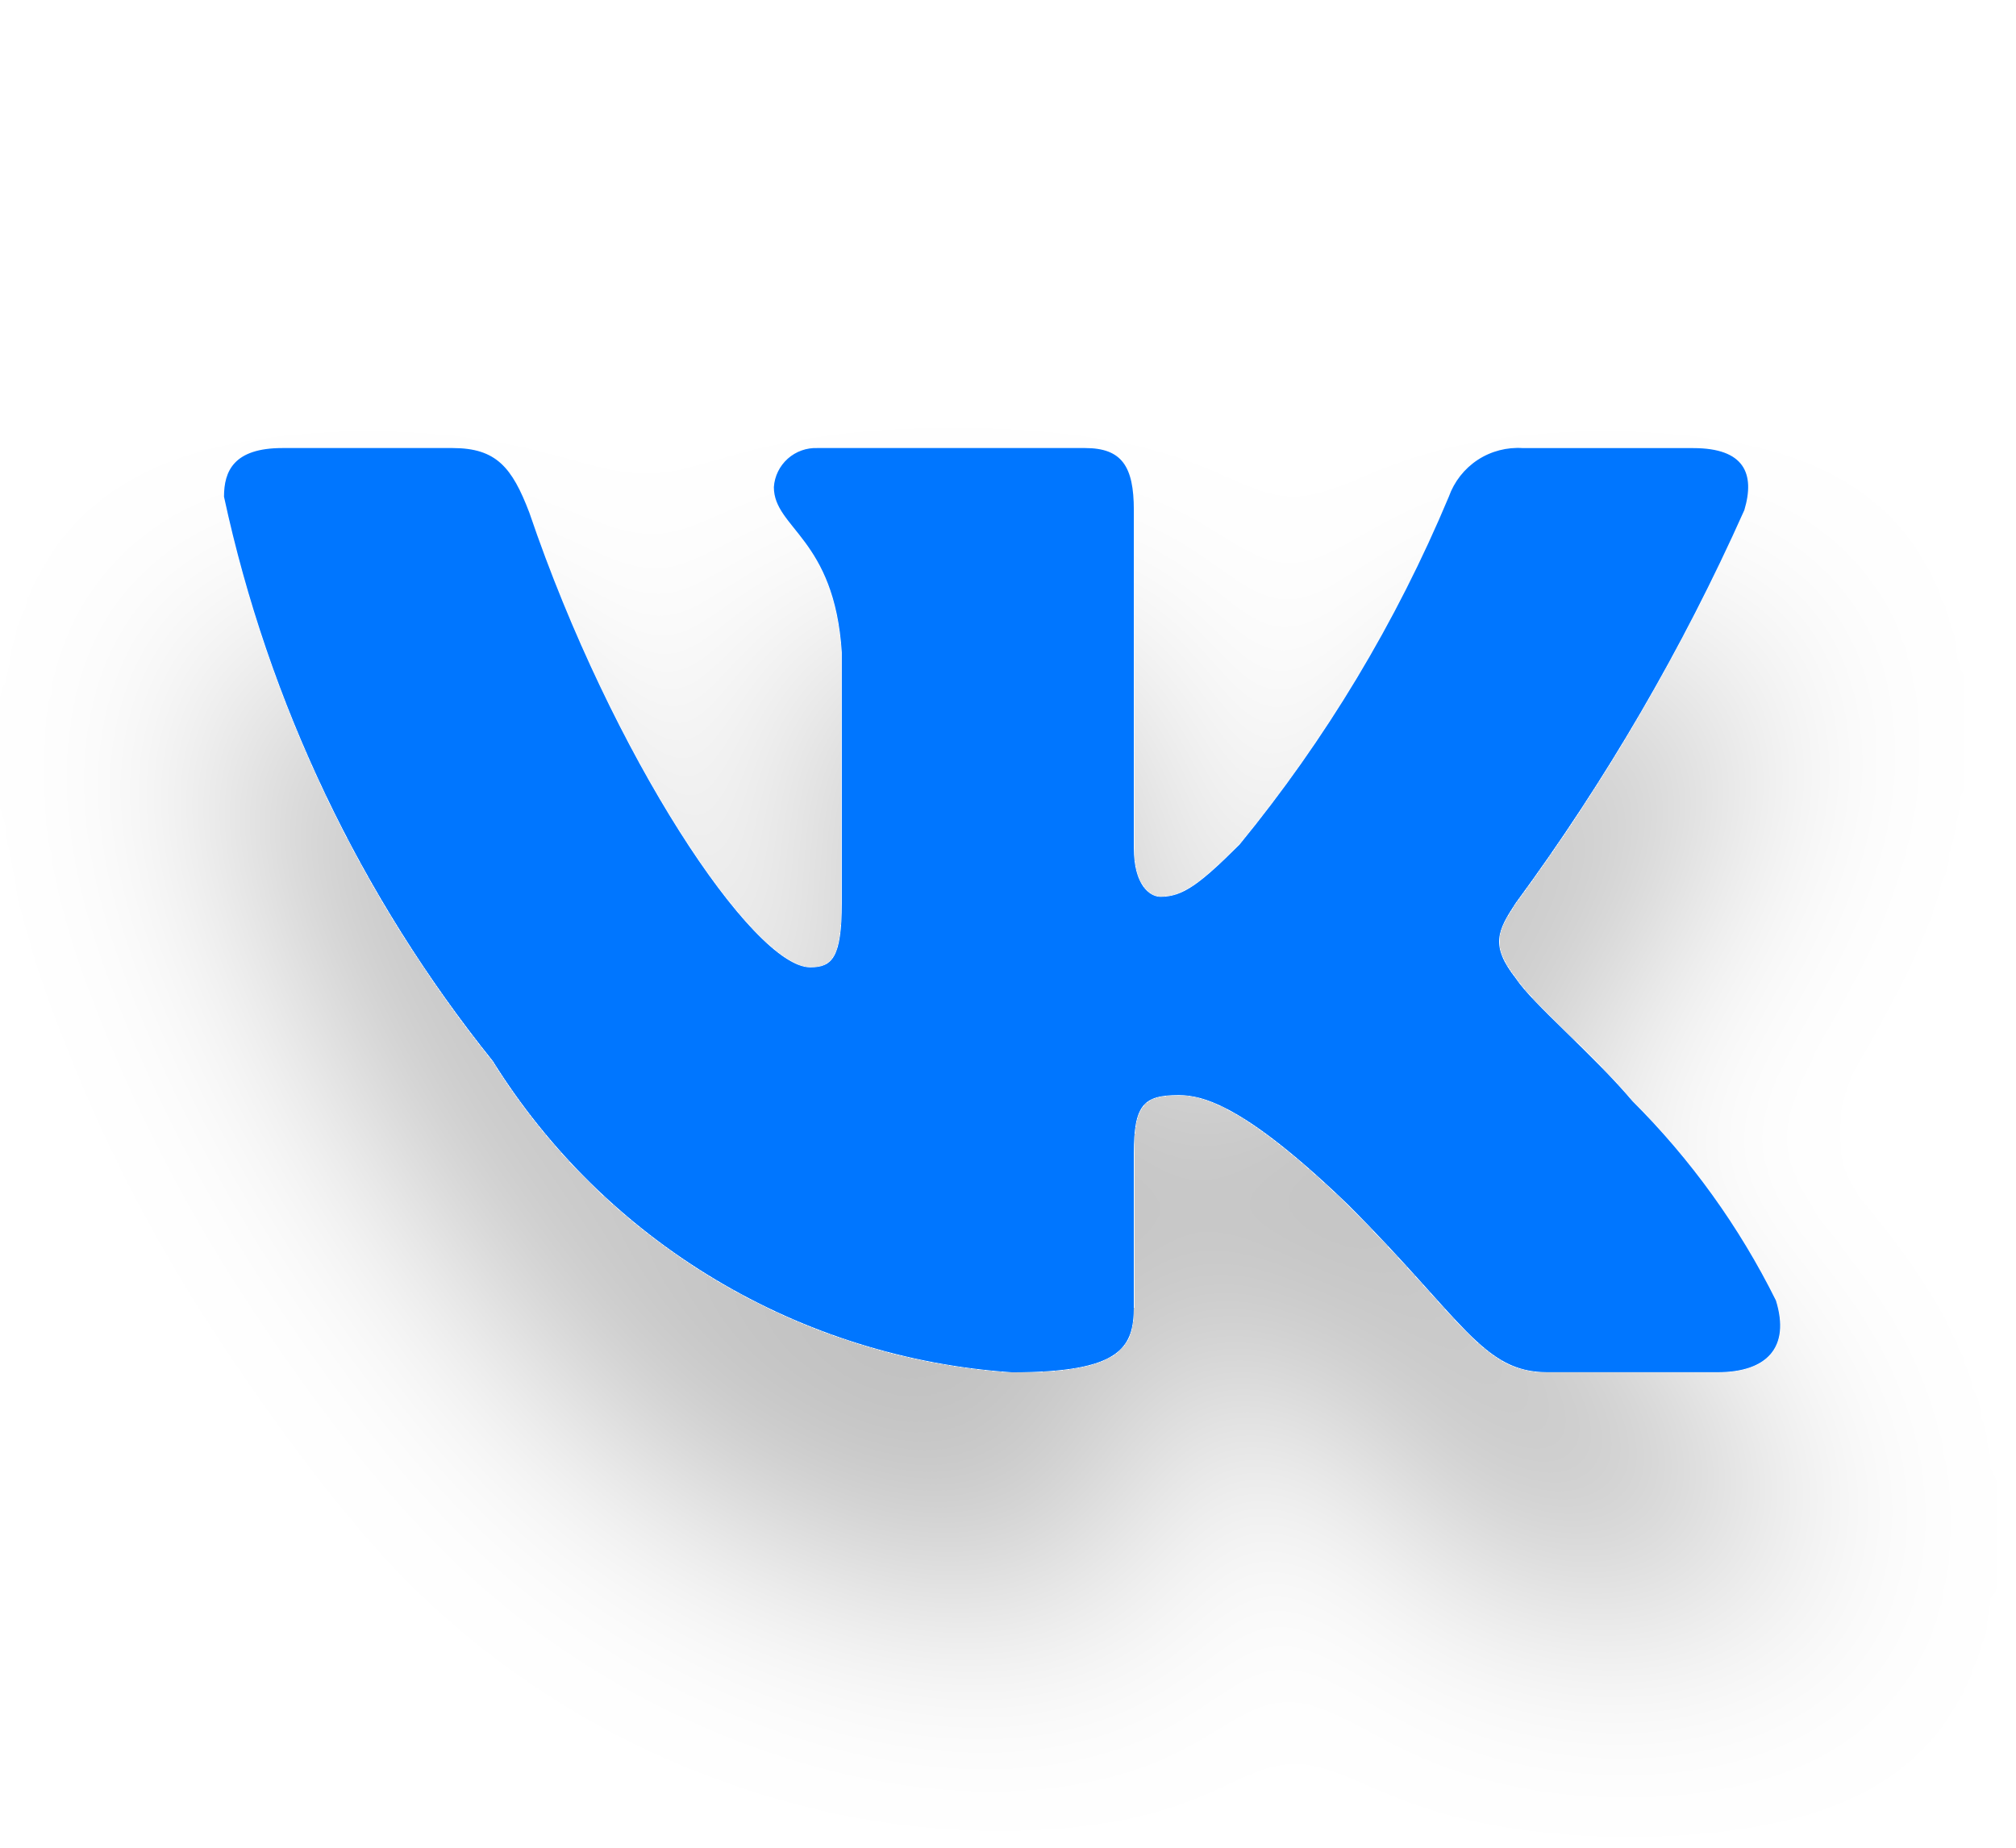
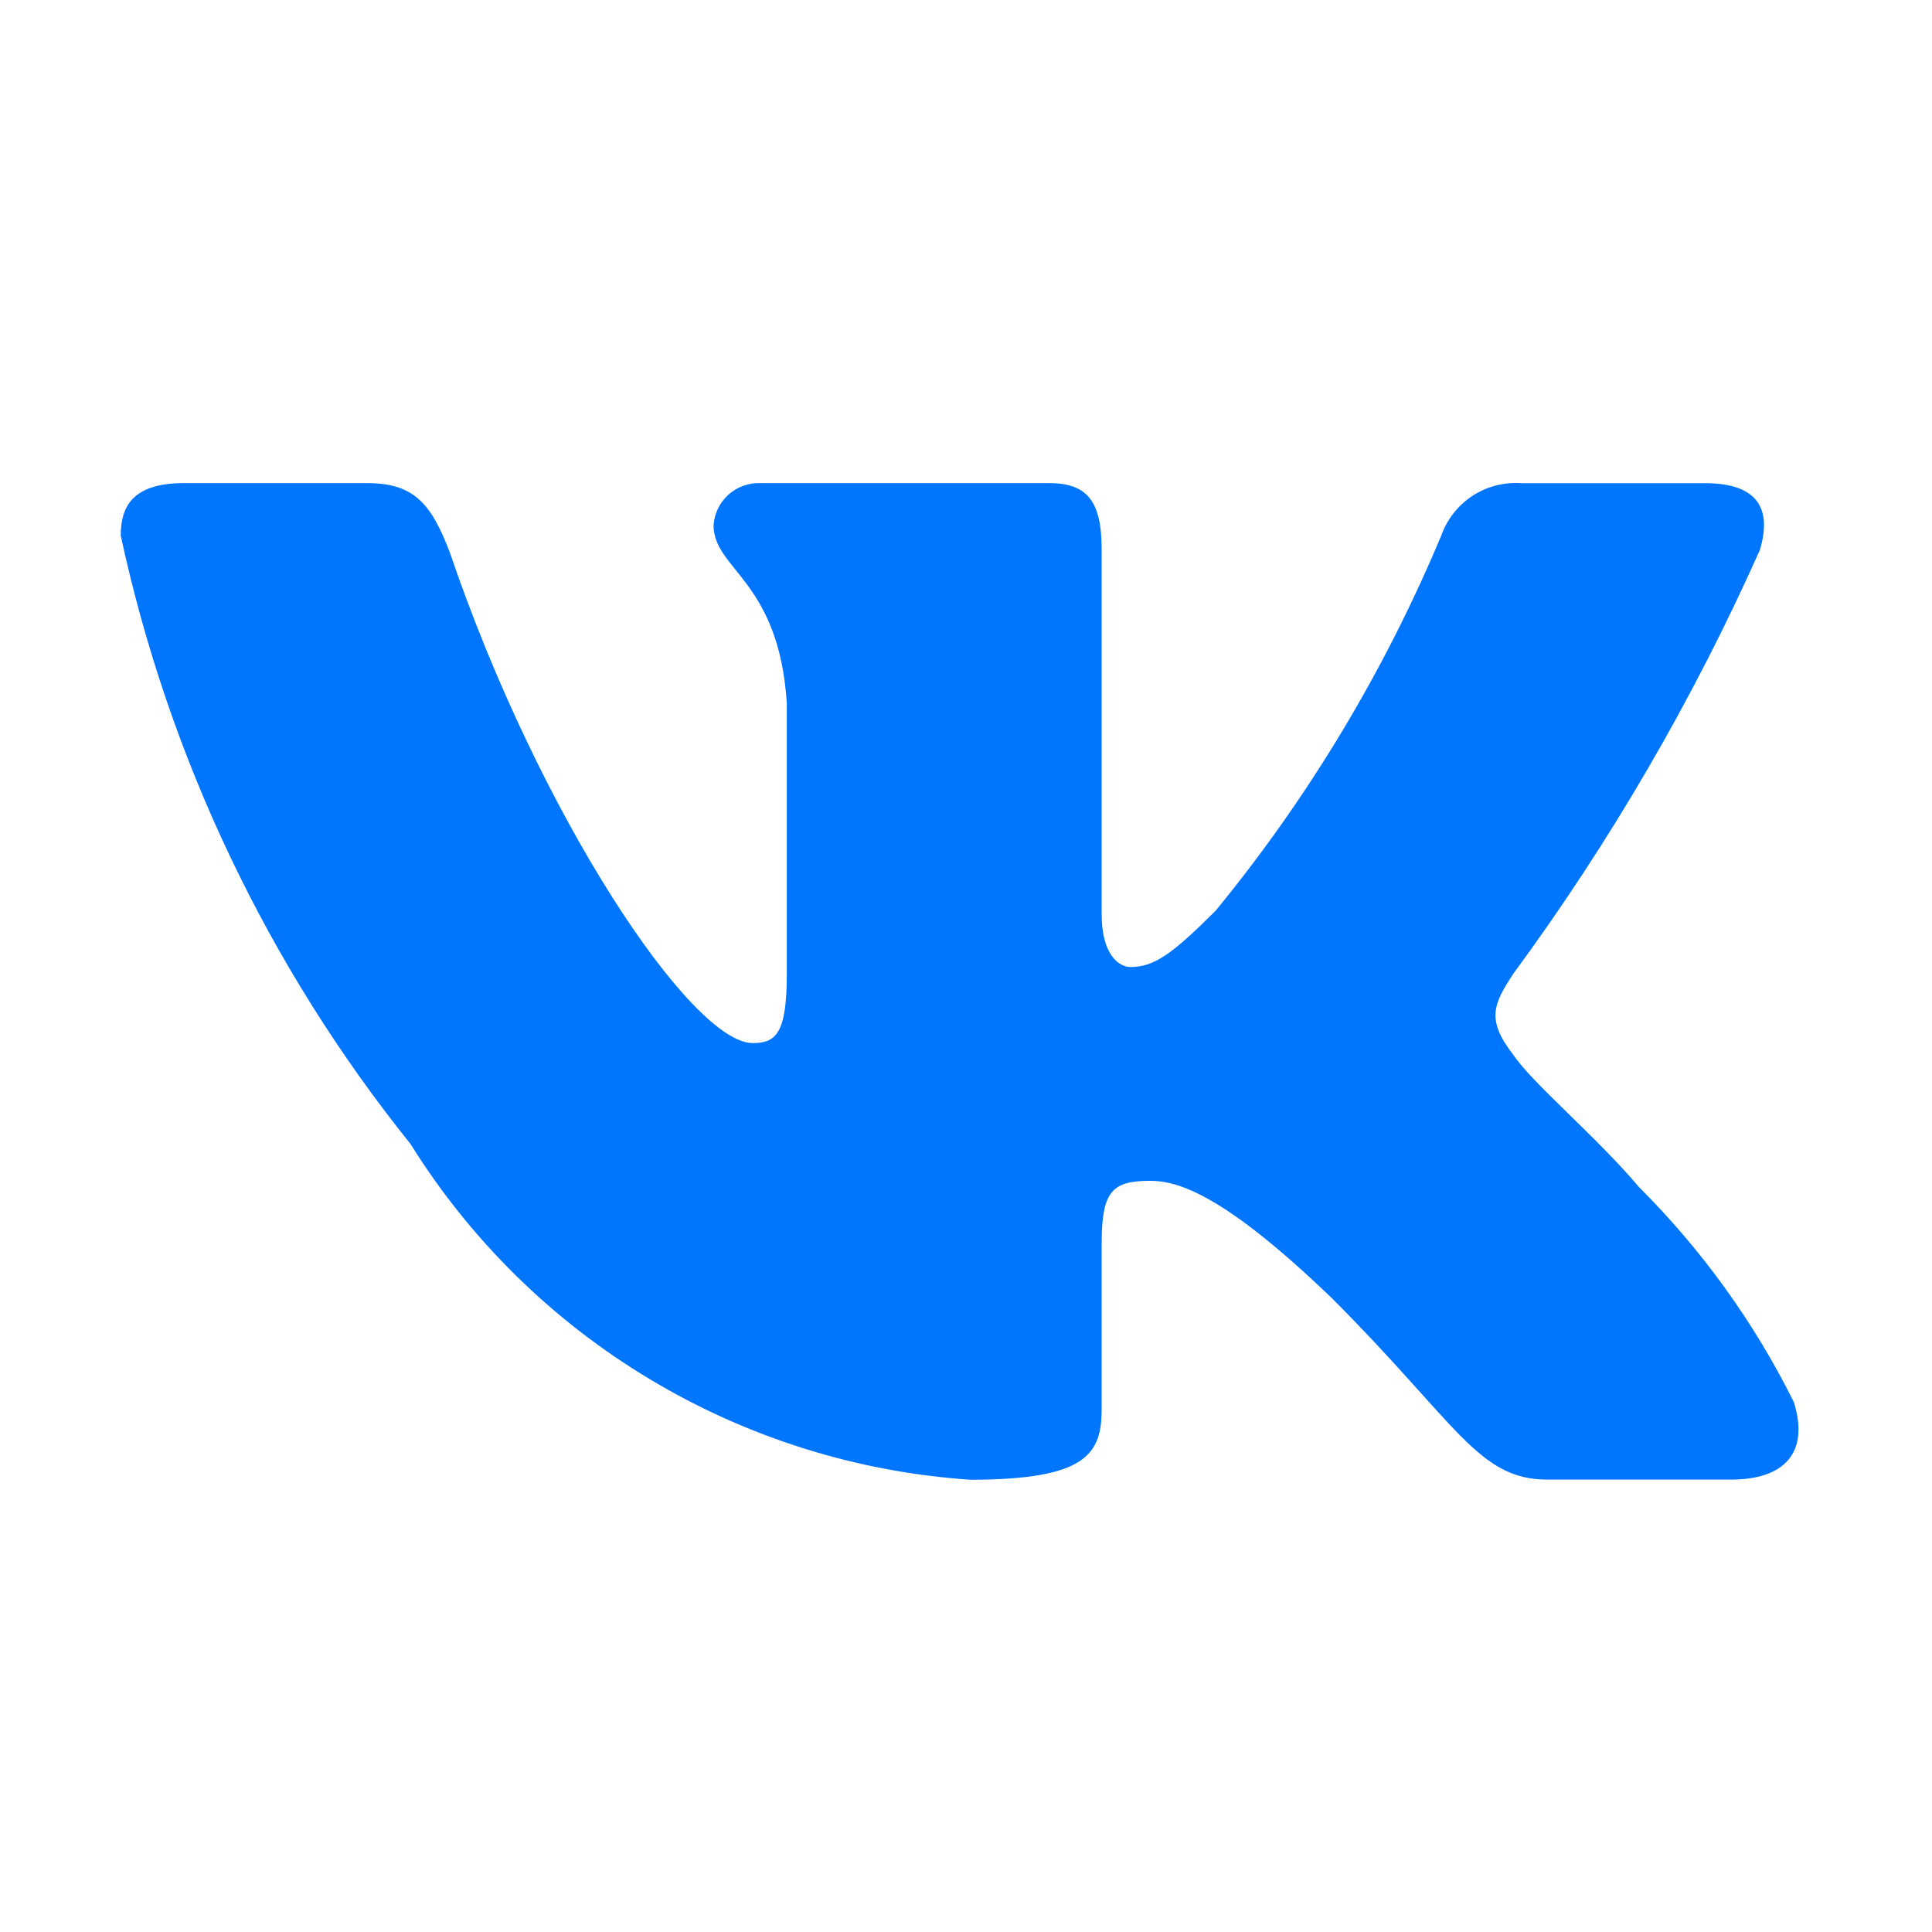
- <svg xmlns="http://www.w3.org/2000/svg" width="36" height="33" viewBox="0 0 36 33" fill="none">
-   <g filter="url(#filter0_d_1333_880)">
-     <path d="M30.672 24.507H27.629C26.479 24.507 26.132 23.575 24.069 21.511C22.267 19.774 21.505 19.558 21.049 19.558C20.419 19.558 20.247 19.731 20.247 20.599V23.335C20.247 24.075 20.007 24.509 18.073 24.509C16.198 24.383 14.379 23.813 12.767 22.846C11.154 21.88 9.795 20.544 8.8 18.949C6.439 16.008 4.795 12.558 4 8.871C4 8.415 4.173 8.002 5.043 8.002H8.083C8.864 8.002 9.145 8.35 9.452 9.154C10.928 13.498 13.447 17.277 14.469 17.277C14.861 17.277 15.032 17.103 15.032 16.126V11.651C14.903 9.61 13.819 9.438 13.819 8.699C13.832 8.504 13.921 8.323 14.067 8.192C14.213 8.062 14.403 7.994 14.599 8.002H19.377C20.031 8.002 20.247 8.327 20.247 9.109V15.149C20.247 15.801 20.527 16.017 20.724 16.017C21.116 16.017 21.417 15.801 22.136 15.083C23.676 13.204 24.934 11.111 25.872 8.87C25.968 8.601 26.149 8.37 26.388 8.213C26.627 8.057 26.911 7.983 27.196 8.003H30.237C31.149 8.003 31.343 8.459 31.149 9.11C30.043 11.588 28.674 13.94 27.067 16.126C26.739 16.626 26.608 16.886 27.067 17.473C27.368 17.929 28.435 18.819 29.151 19.666C30.193 20.706 31.059 21.909 31.713 23.226C31.975 24.074 31.54 24.507 30.672 24.507Z" fill="#0076FF" />
-   </g>
-   <defs>
-     <filter id="filter0_d_1333_880" x="-2" y="0" width="40" height="40" filterUnits="userSpaceOnUse" color-interpolation-filters="sRGB">
-       <feFlood flood-opacity="0" result="BackgroundImageFix" />
-       <feColorMatrix in="SourceAlpha" type="matrix" values="0 0 0 0 0 0 0 0 0 0 0 0 0 0 0 0 0 0 127 0" result="hardAlpha" />
-       <feOffset dy="4" />
-       <feGaussianBlur stdDeviation="2" />
-       <feComposite in2="hardAlpha" operator="out" />
-       <feColorMatrix type="matrix" values="0 0 0 0 0 0 0 0 0 0 0 0 0 0 0 0 0 0 0.25 0" />
-       <feBlend mode="normal" in2="BackgroundImageFix" result="effect1_dropShadow_1333_880" />
-       <feBlend mode="normal" in="SourceGraphic" in2="effect1_dropShadow_1333_880" result="shape" />
-     </filter>
-   </defs>
+ <svg xmlns="http://www.w3.org/2000/svg" width="32" height="32" viewBox="0 0 32 32" fill="none">
+   <path d="M28.672 24.507H25.629C24.479 24.507 24.132 23.575 22.069 21.511C20.267 19.774 19.505 19.558 19.049 19.558C18.419 19.558 18.247 19.731 18.247 20.599V23.335C18.247 24.075 18.007 24.509 16.073 24.509C14.198 24.383 12.379 23.813 10.767 22.846C9.154 21.88 7.795 20.544 6.8 18.949C4.439 16.008 2.795 12.558 2 8.871C2 8.415 2.173 8.002 3.043 8.002H6.083C6.864 8.002 7.145 8.35 7.452 9.154C8.928 13.498 11.447 17.277 12.469 17.277C12.861 17.277 13.032 17.103 13.032 16.126V11.651C12.903 9.61 11.819 9.438 11.819 8.699C11.832 8.504 11.921 8.323 12.067 8.192C12.213 8.062 12.403 7.994 12.599 8.002H17.377C18.031 8.002 18.247 8.327 18.247 9.109V15.149C18.247 15.801 18.527 16.017 18.724 16.017C19.116 16.017 19.417 15.801 20.136 15.083C21.676 13.204 22.934 11.111 23.872 8.87C23.968 8.601 24.149 8.37 24.388 8.213C24.627 8.057 24.911 7.983 25.196 8.003H28.237C29.149 8.003 29.343 8.459 29.149 9.11C28.043 11.588 26.674 13.94 25.067 16.126C24.739 16.626 24.608 16.886 25.067 17.473C25.368 17.929 26.435 18.819 27.151 19.666C28.193 20.706 29.059 21.909 29.713 23.226C29.975 24.074 29.54 24.507 28.672 24.507Z" fill="#0076FF" />
</svg>
